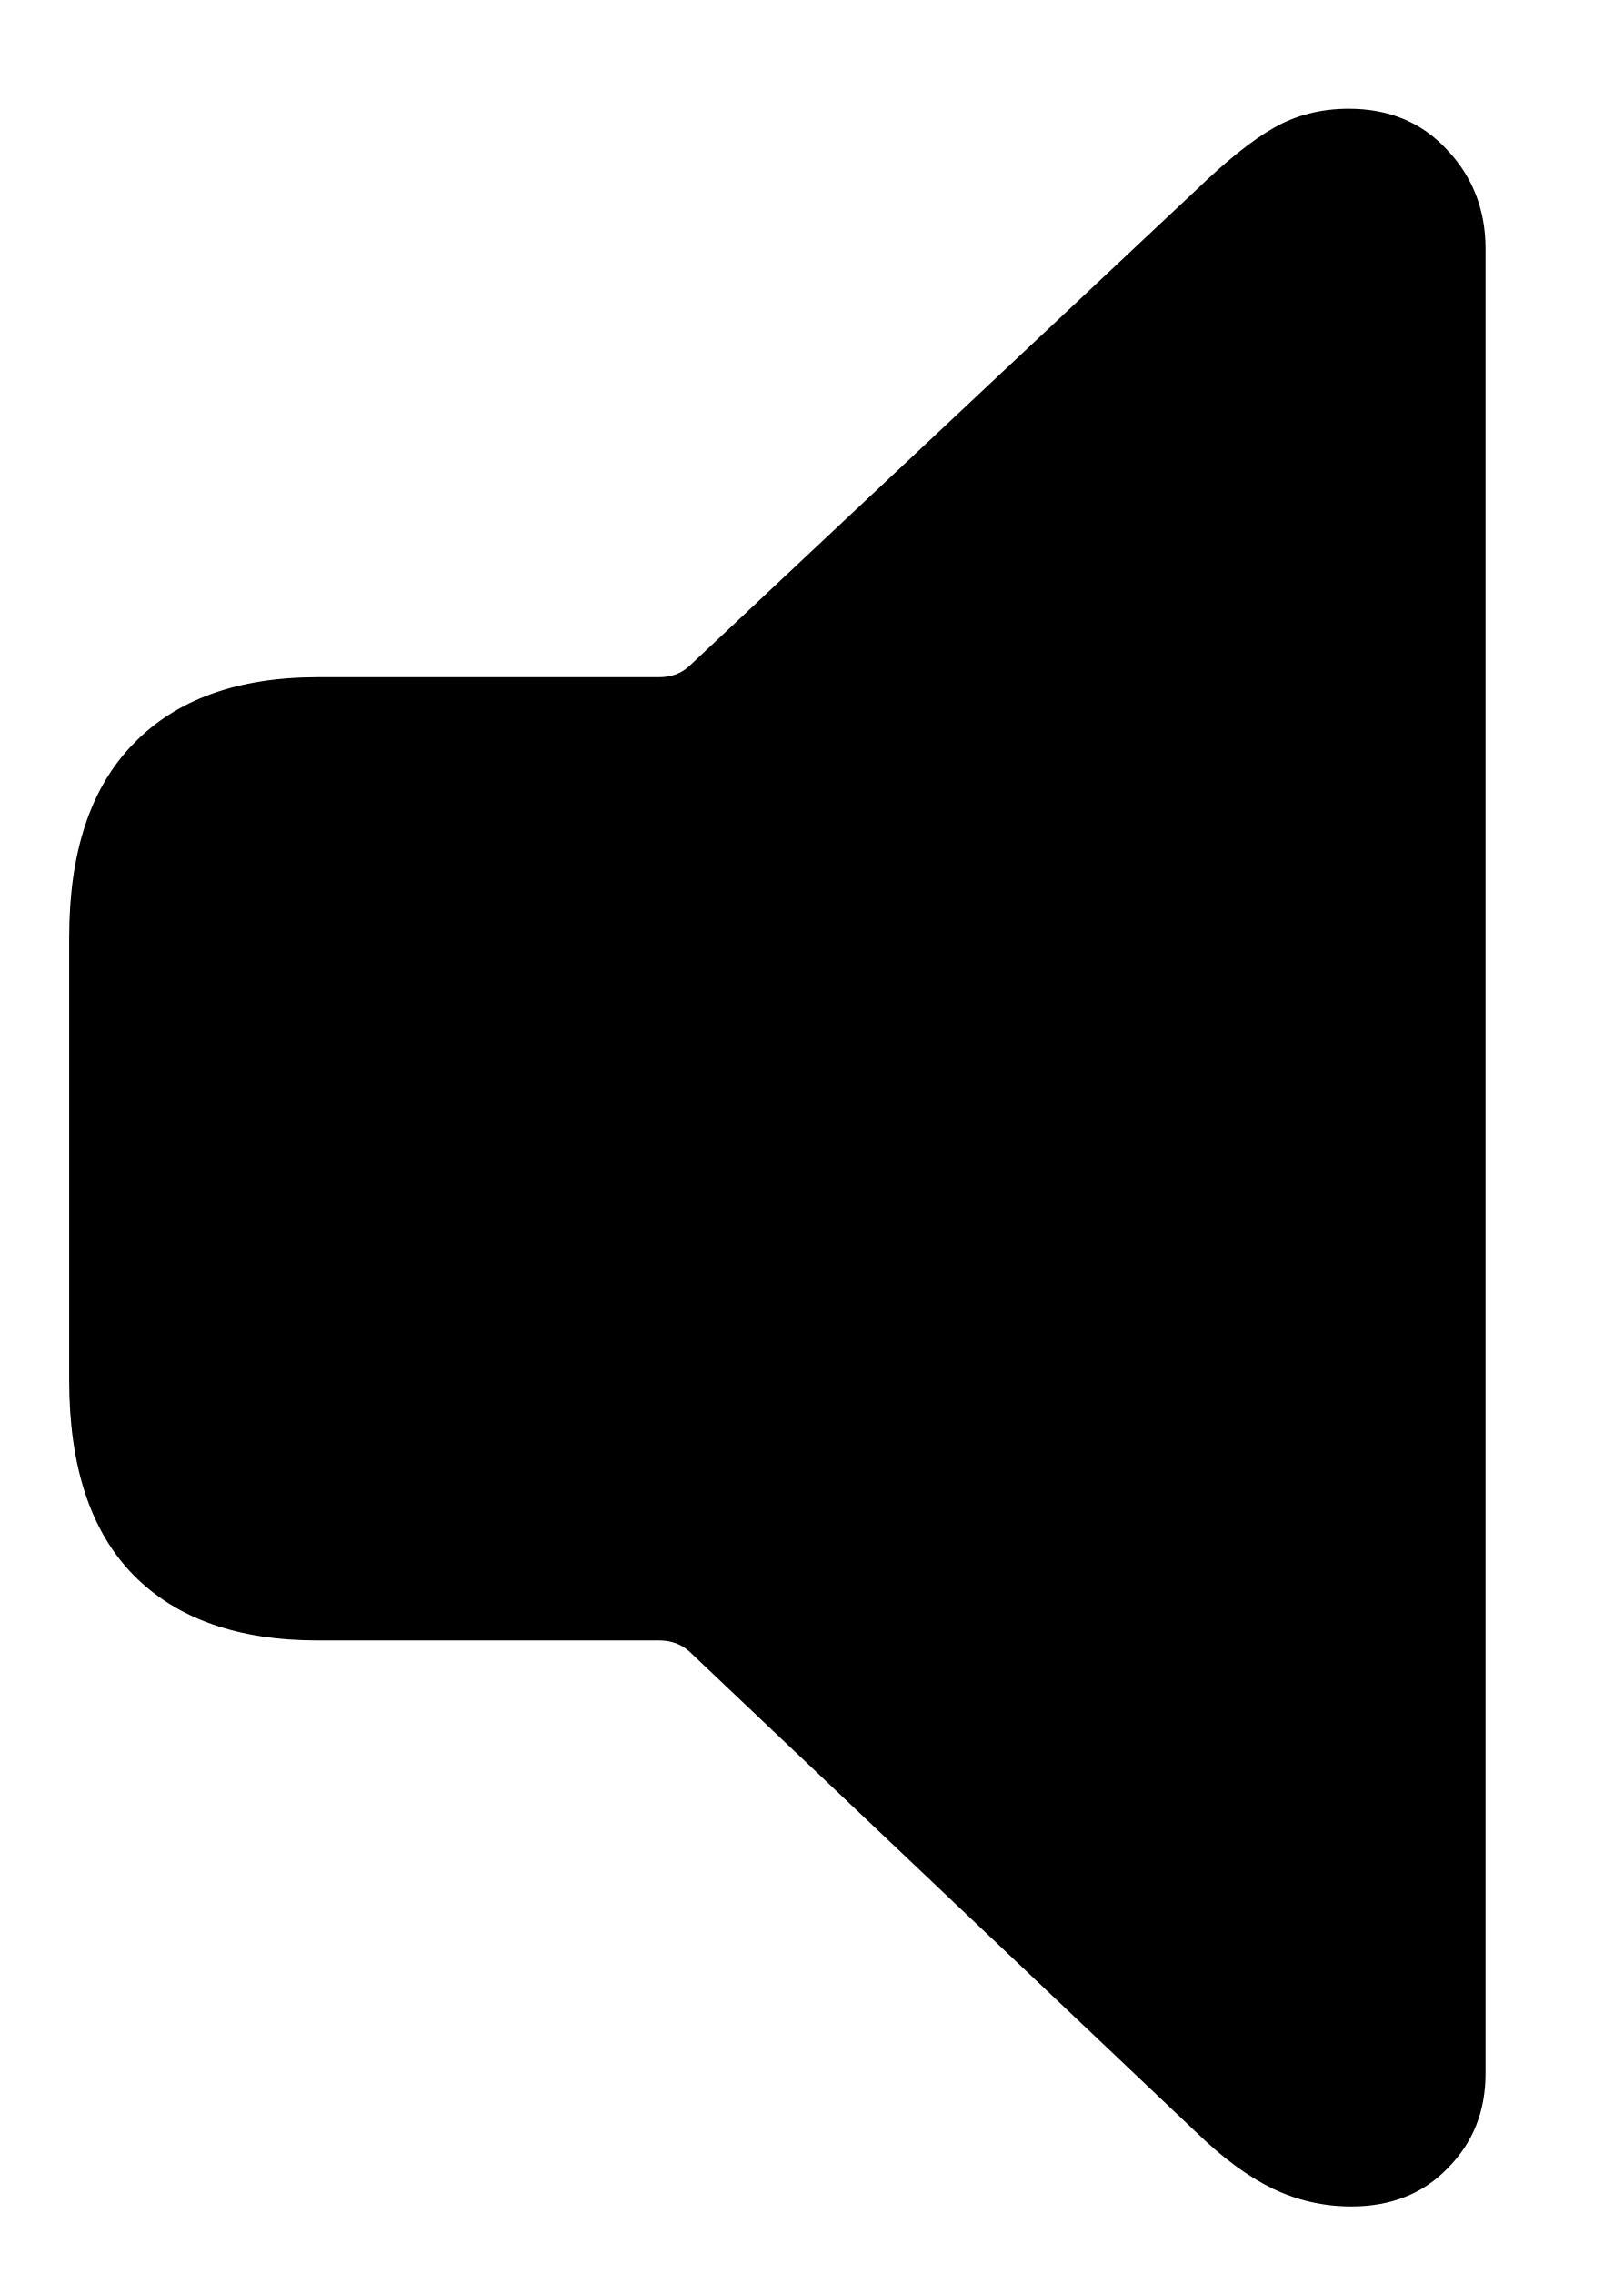
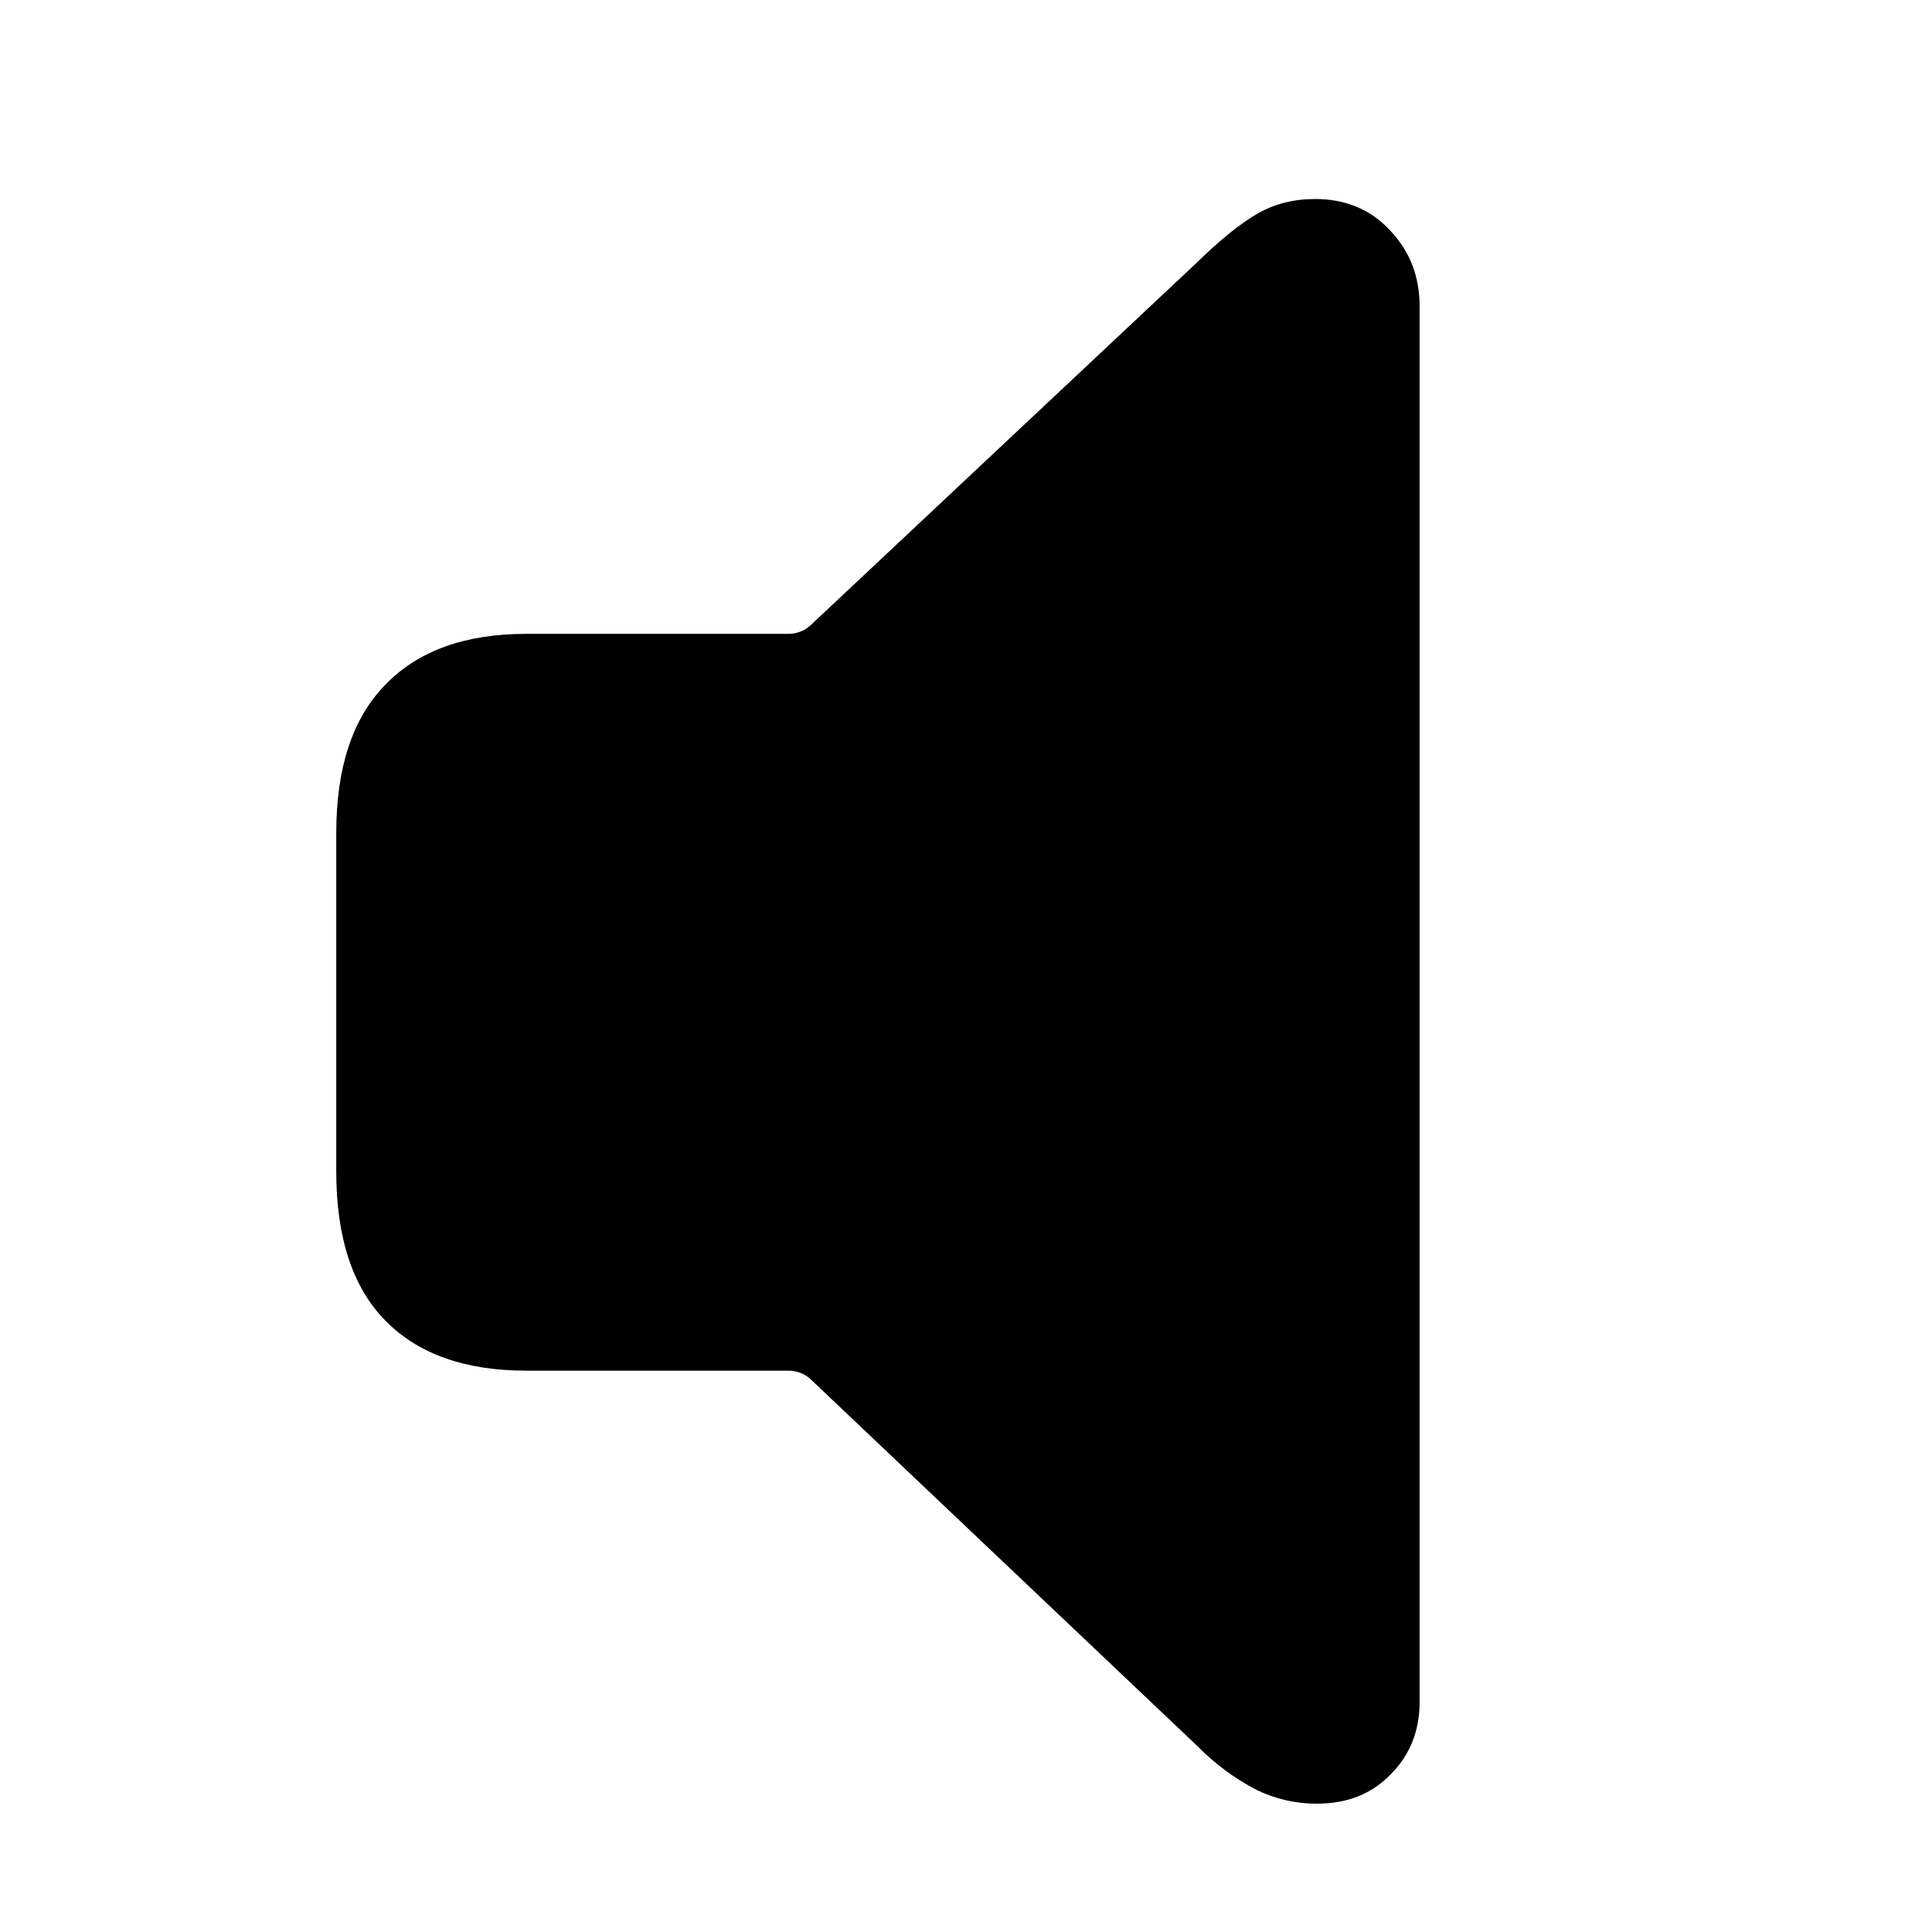
- <svg xmlns="http://www.w3.org/2000/svg" width="10" height="14" viewBox="0 0 10 14" fill="none">
-   <path d="M8.322 13.59C8.151 13.59 7.99 13.553 7.838 13.48C7.687 13.407 7.528 13.29 7.362 13.128L4.242 10.169C4.193 10.126 4.132 10.104 4.059 10.104H1.957C1.464 10.104 1.085 9.969 0.822 9.701C0.558 9.432 0.426 9.032 0.426 8.5V5.775C0.426 5.248 0.558 4.85 0.822 4.581C1.085 4.308 1.464 4.171 1.957 4.171H4.059C4.132 4.171 4.193 4.149 4.242 4.105L7.362 1.175C7.548 0.995 7.709 0.865 7.846 0.787C7.982 0.709 8.136 0.67 8.307 0.67C8.556 0.67 8.759 0.755 8.915 0.926C9.071 1.092 9.149 1.295 9.149 1.534V12.77C9.149 13.004 9.071 13.199 8.915 13.355C8.764 13.512 8.566 13.59 8.322 13.59Z" fill="currentColor" />
+ <svg xmlns="http://www.w3.org/2000/svg" width="24" height="24" fill="none" viewBox="0 0 24 24">
+   <path fill="currentColor" d="M16.358 22.406c-.264 0-.512-.057-.746-.17a2.904 2.904 0 0 1-.734-.542l-4.814-4.566a.407.407 0 0 0-.283-.101H6.538c-.76 0-1.344-.207-1.751-.622-.407-.414-.61-1.032-.61-1.853v-4.204c0-.813.203-1.427.61-1.842.407-.422.99-.632 1.751-.632h3.243a.407.407 0 0 0 .283-.102l4.814-4.52c.286-.279.535-.479.746-.6.21-.12.448-.18.712-.18.384 0 .696.132.937.396.242.256.362.568.362.937V21.14c0 .362-.12.663-.362.904-.233.241-.538.362-.915.362z" style="stroke-width:1.543" />
</svg>
